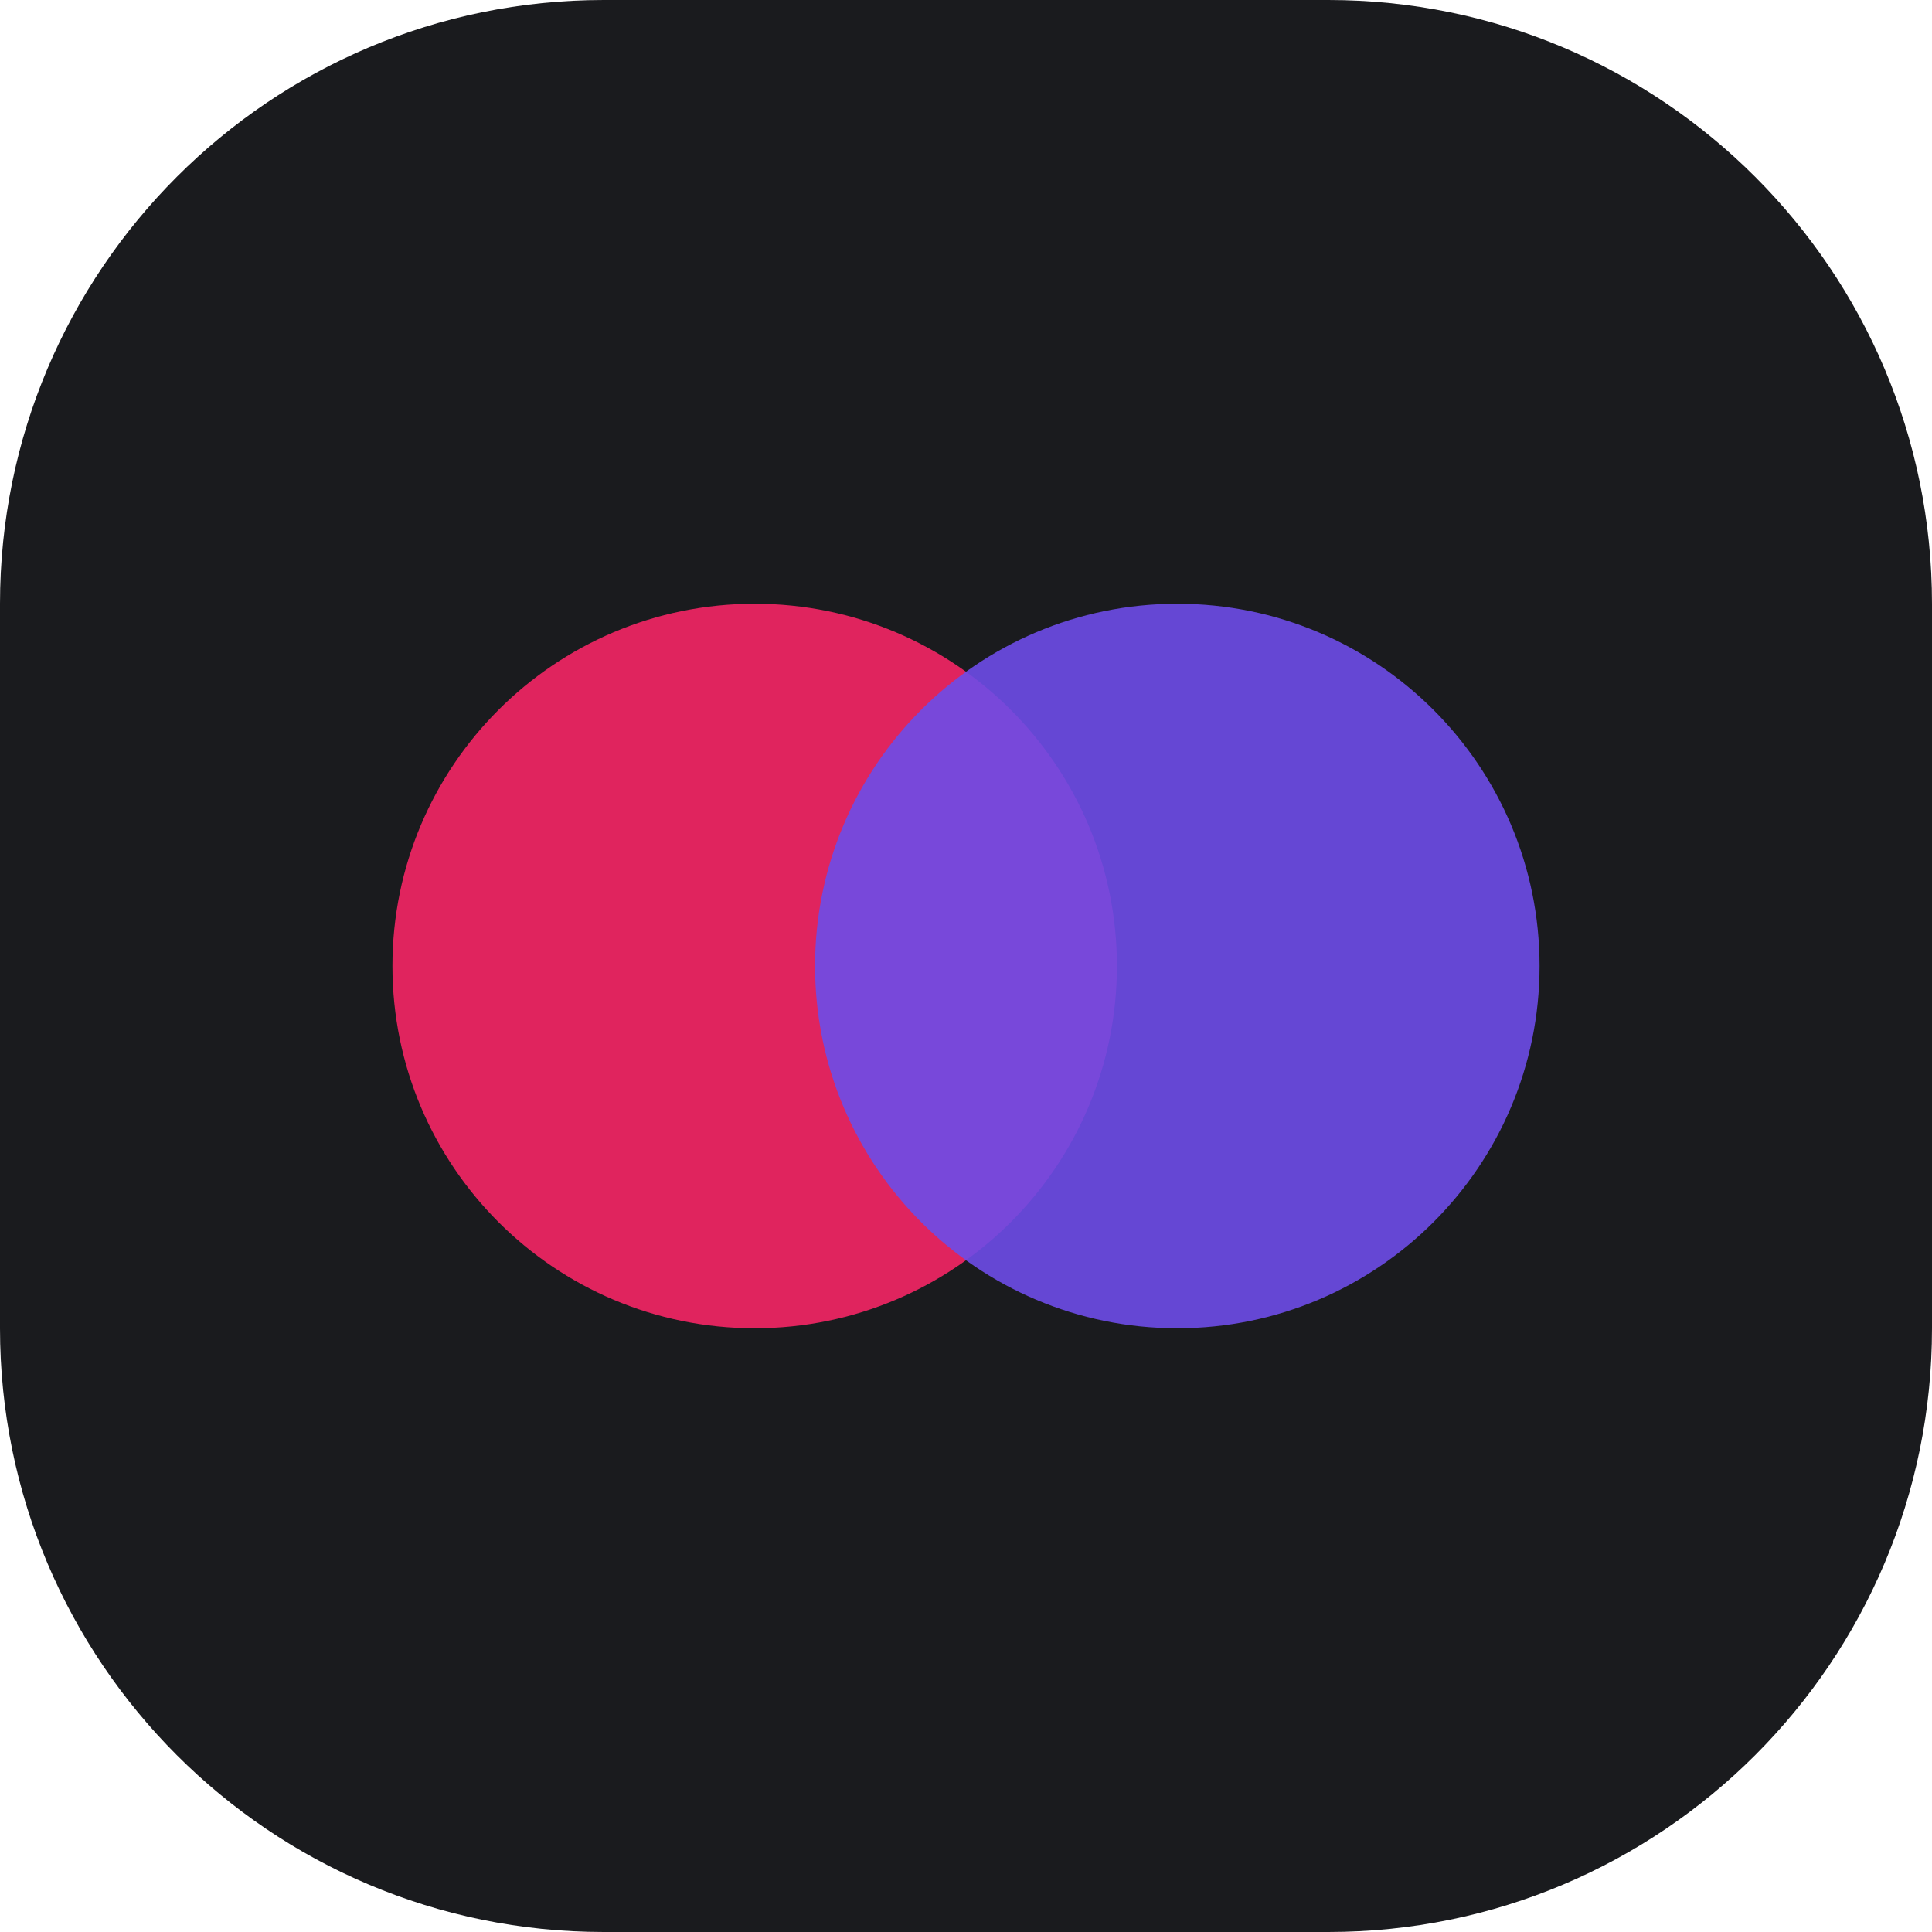
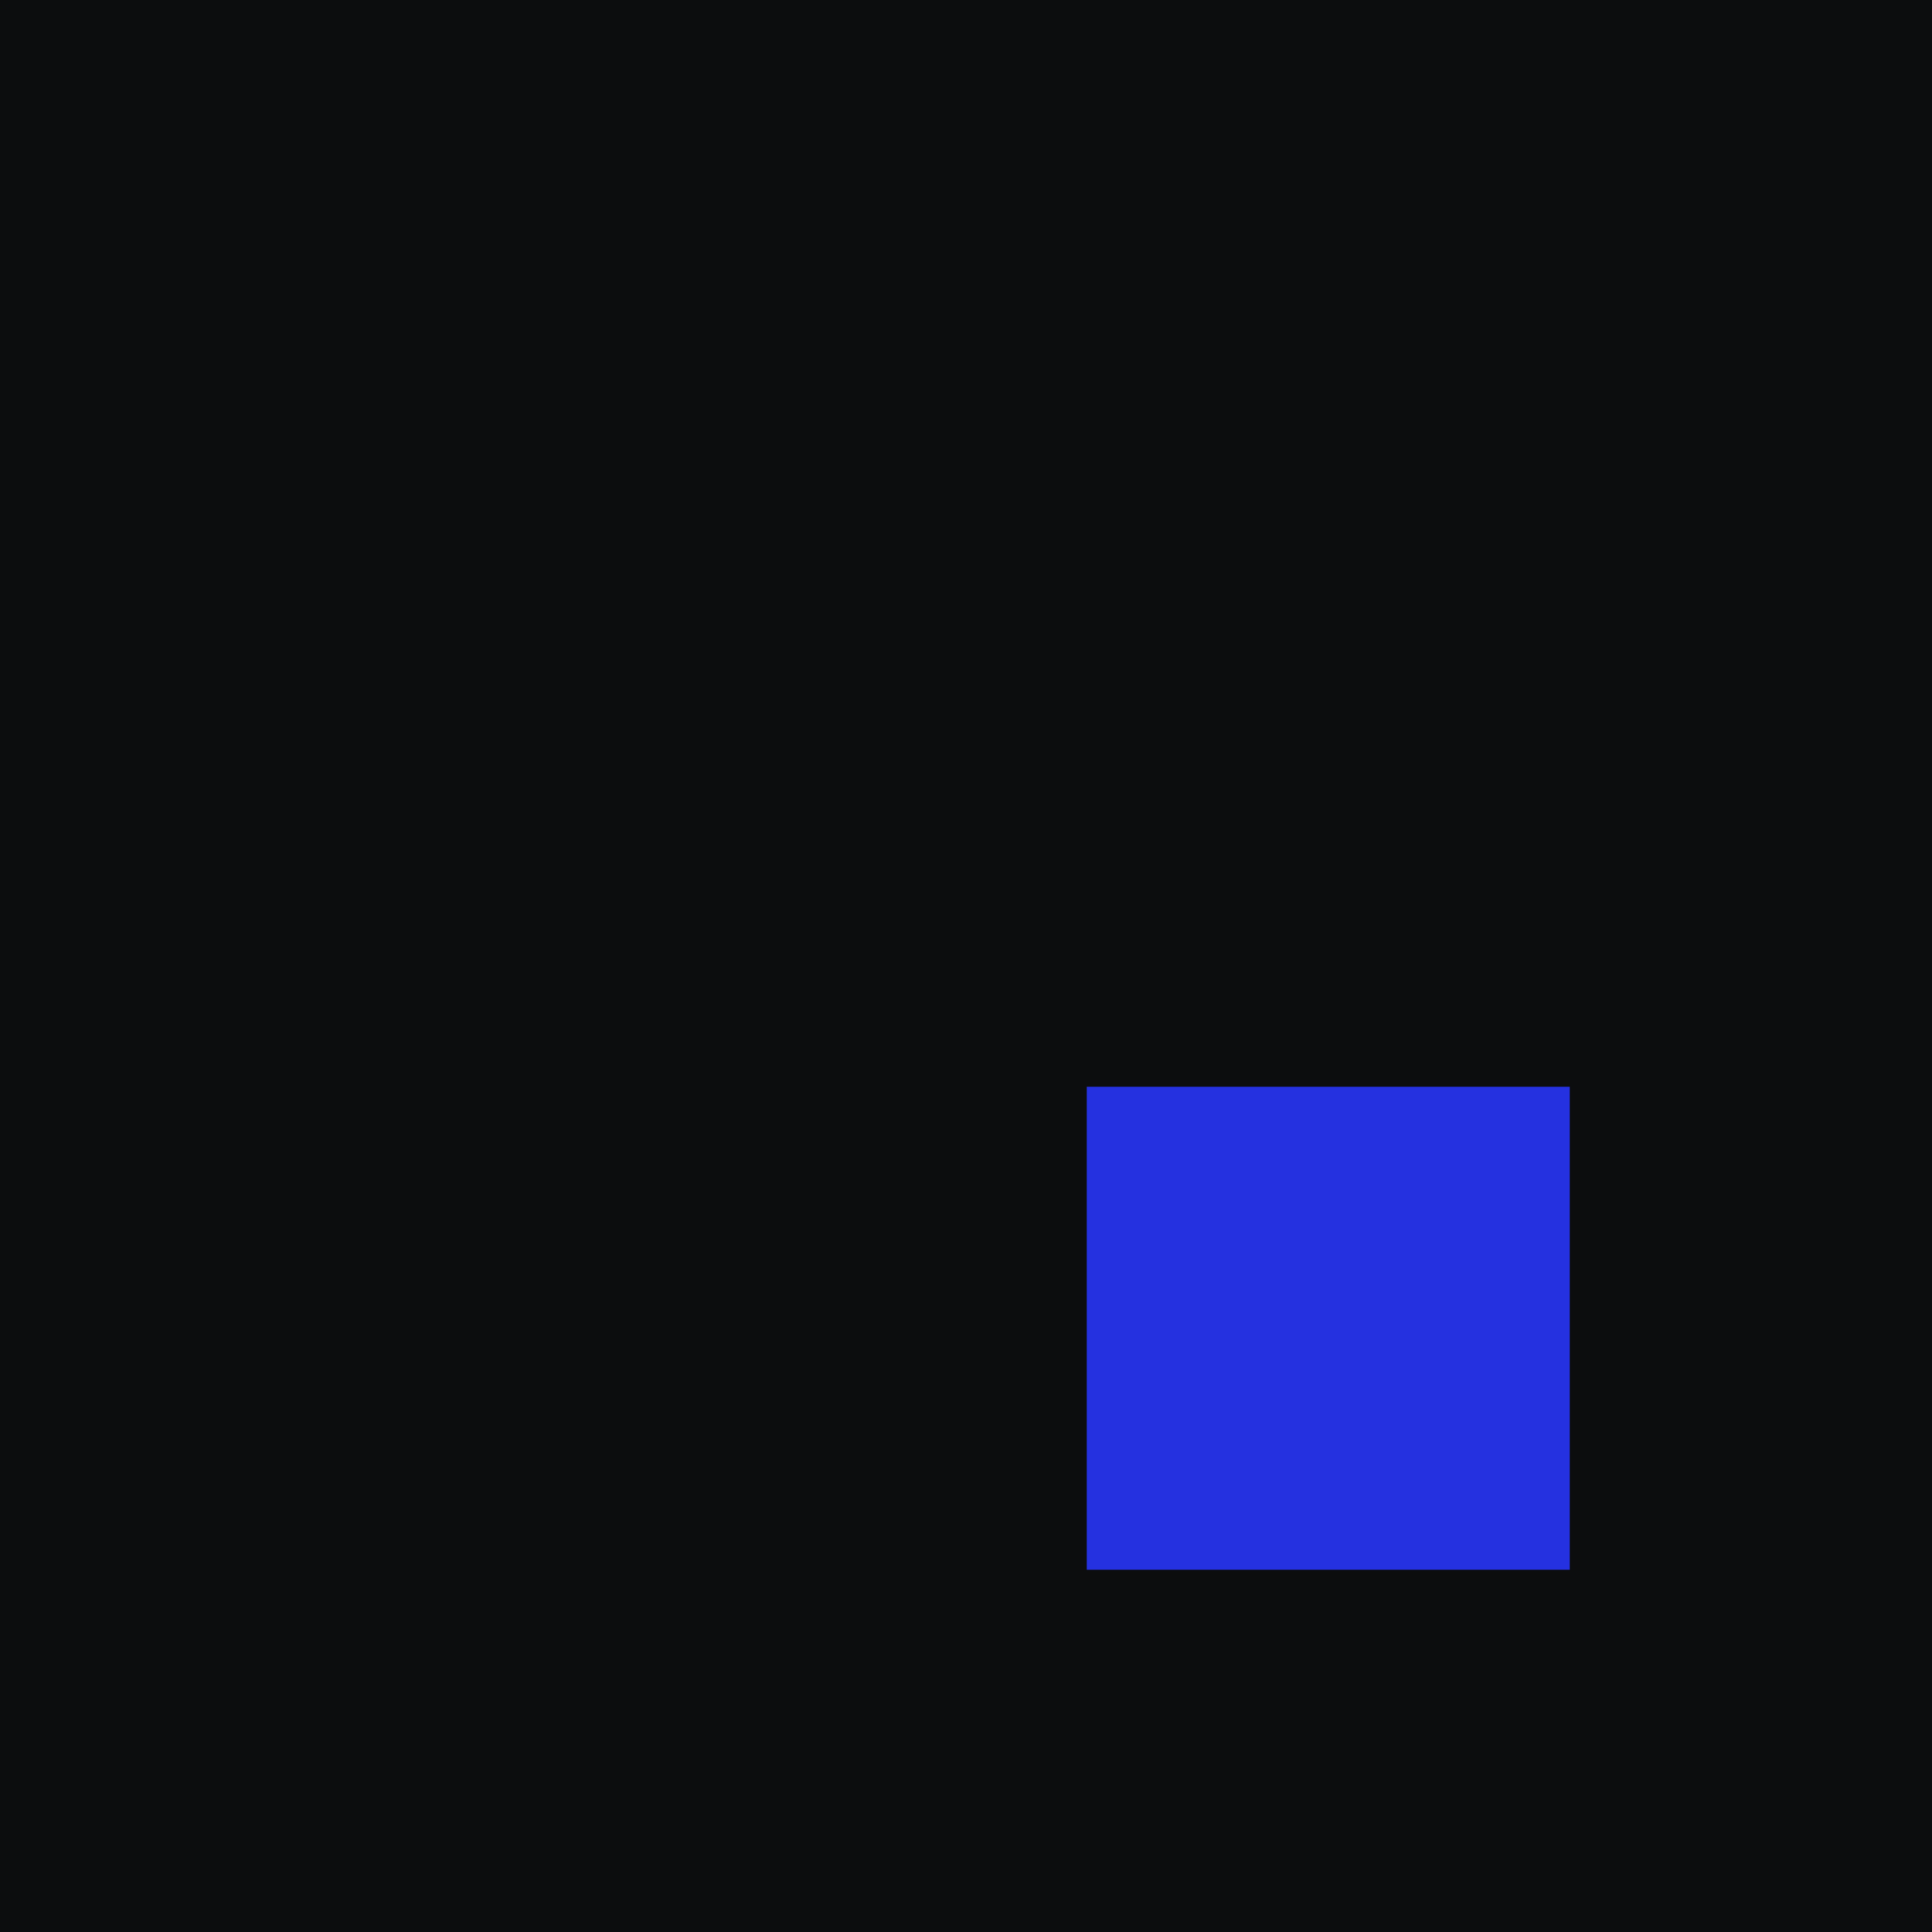
- <svg xmlns="http://www.w3.org/2000/svg" viewBox="0 0 32 32">
-   <rect width="32" height="32" rx="10" fill="#1a1b1e" />
-   <circle cx="12.5" cy="16" r="6" fill="#e0245e" />
-   <circle cx="19.5" cy="16" r="6" fill="#6d4ce8" fill-opacity="0.9" />
+ <svg xmlns="http://www.w3.org/2000/svg" viewBox="0 0 64 64" width="64" height="64">
+   <rect width="64" height="64" fill="#0c0d0e" />
+   <rect x="36" y="36" width="16" height="16" fill="#2531e0" />
</svg>
